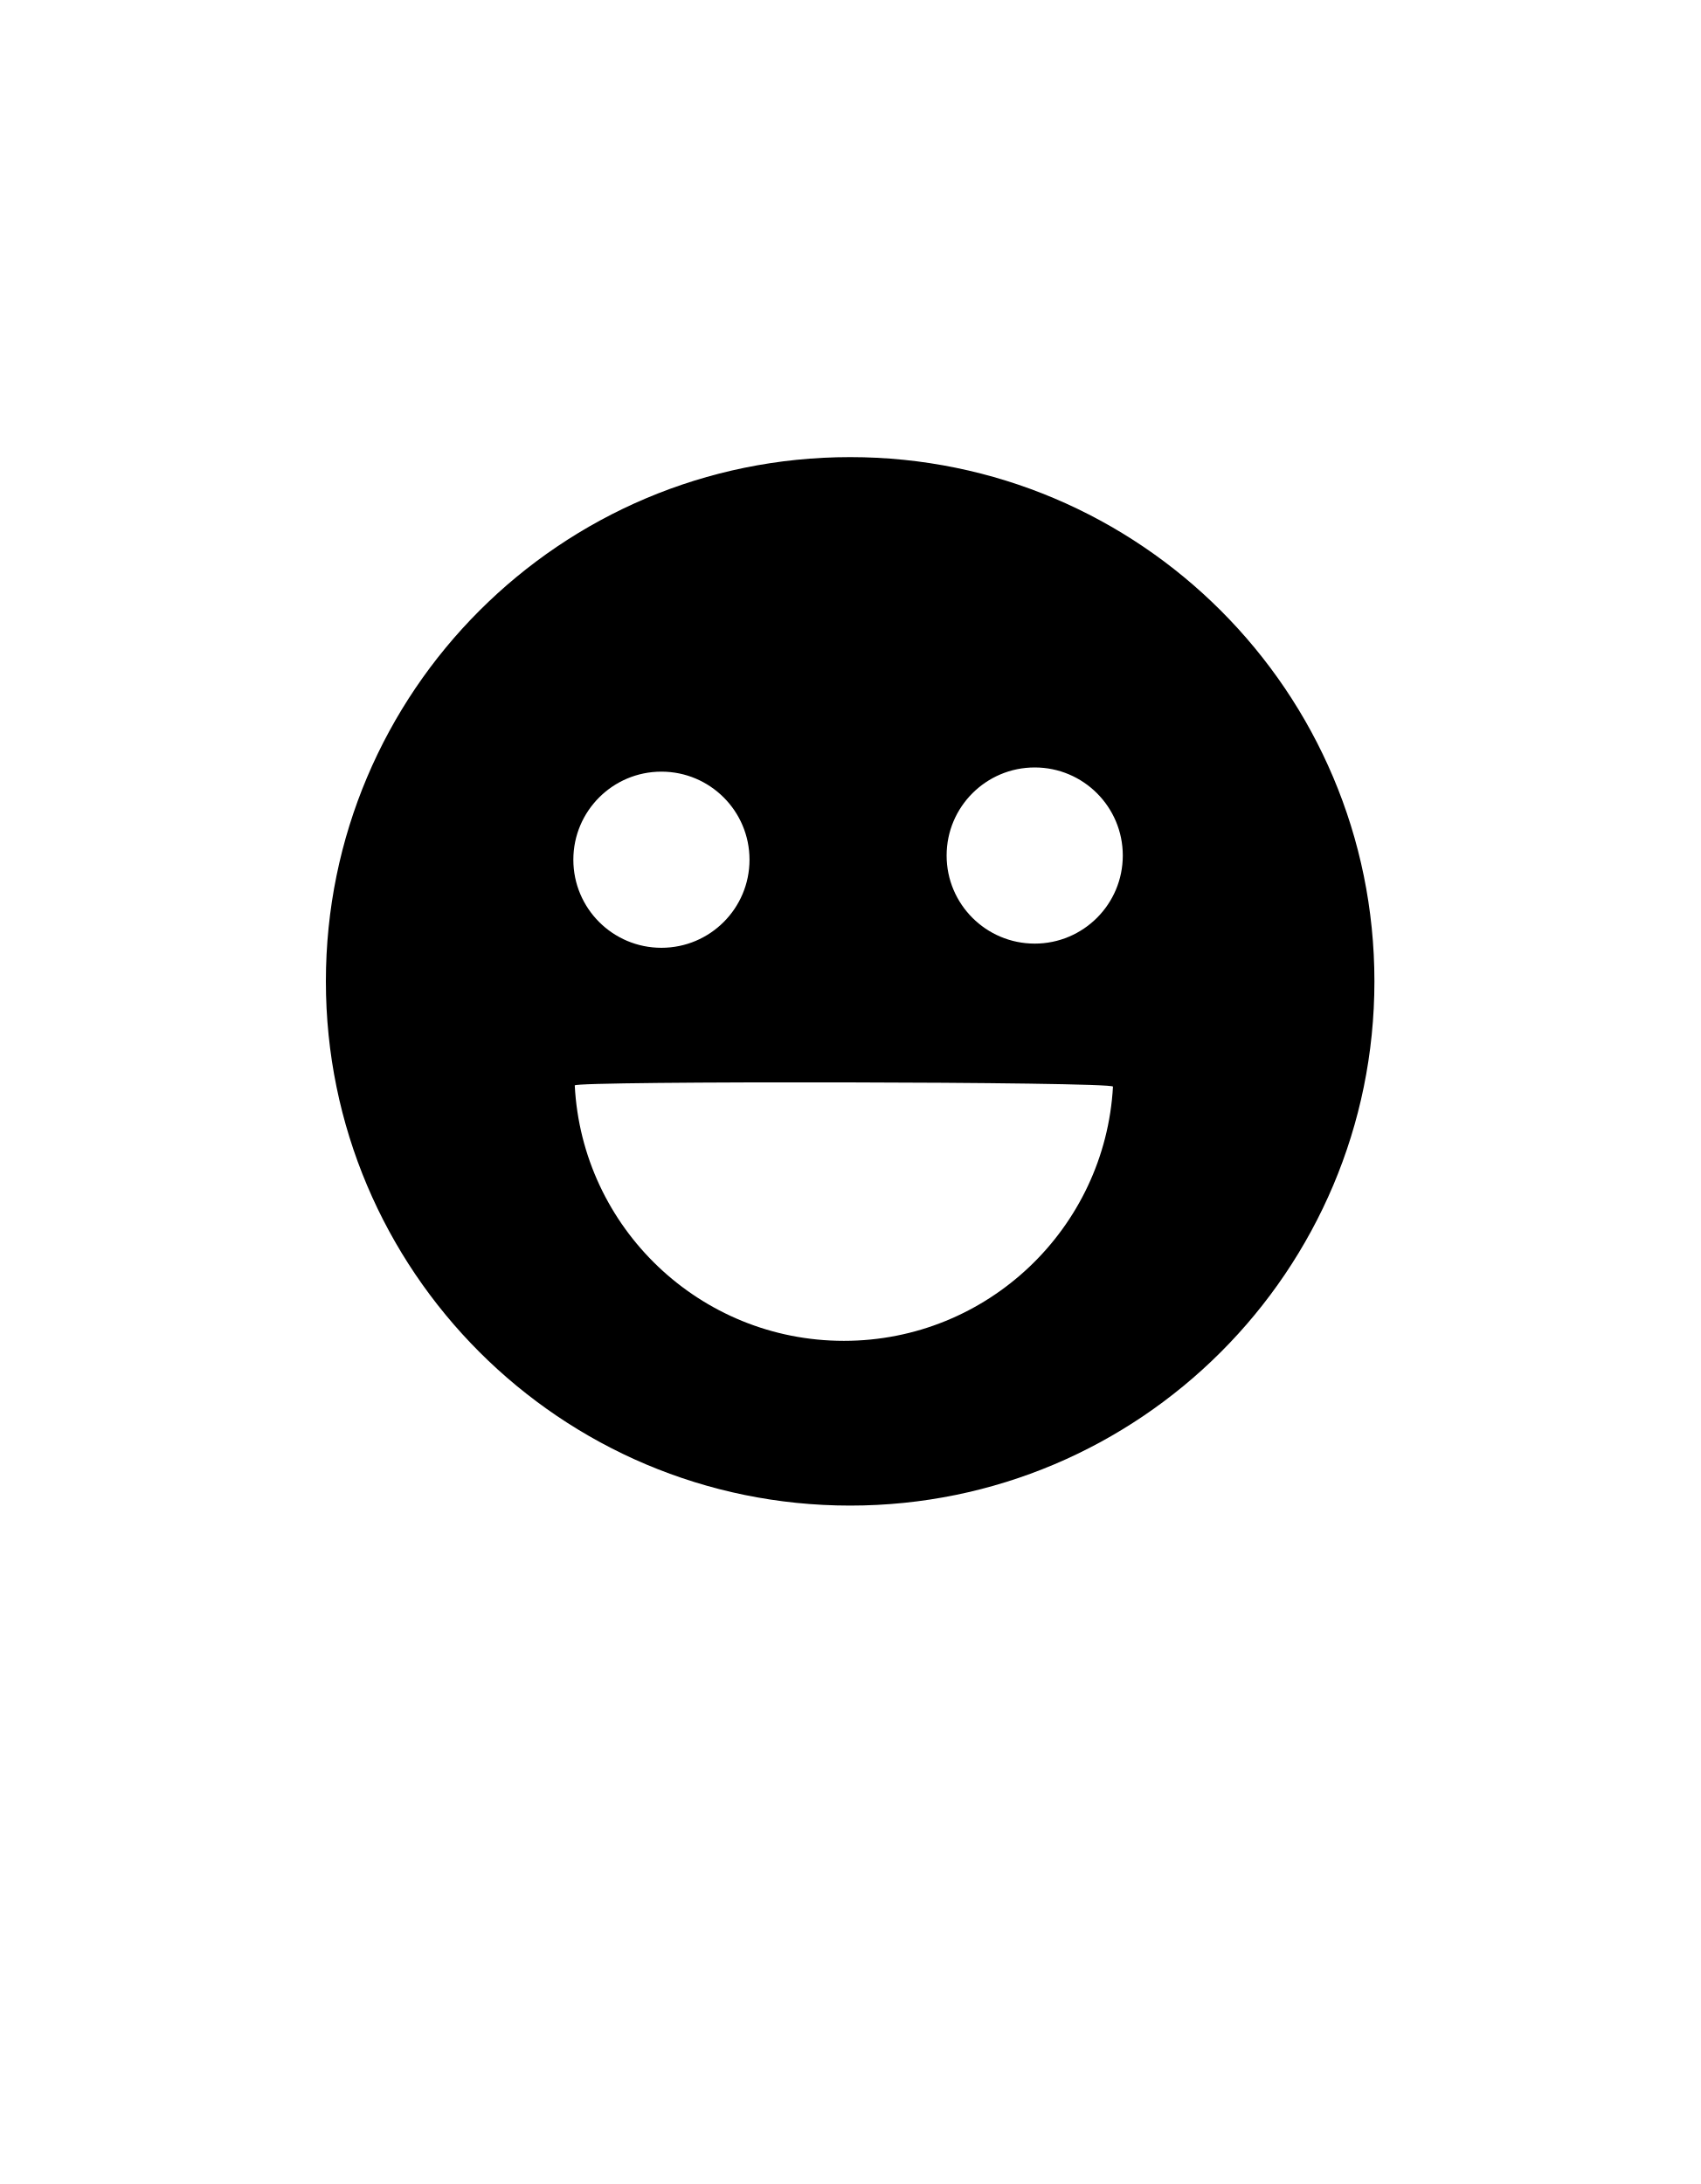
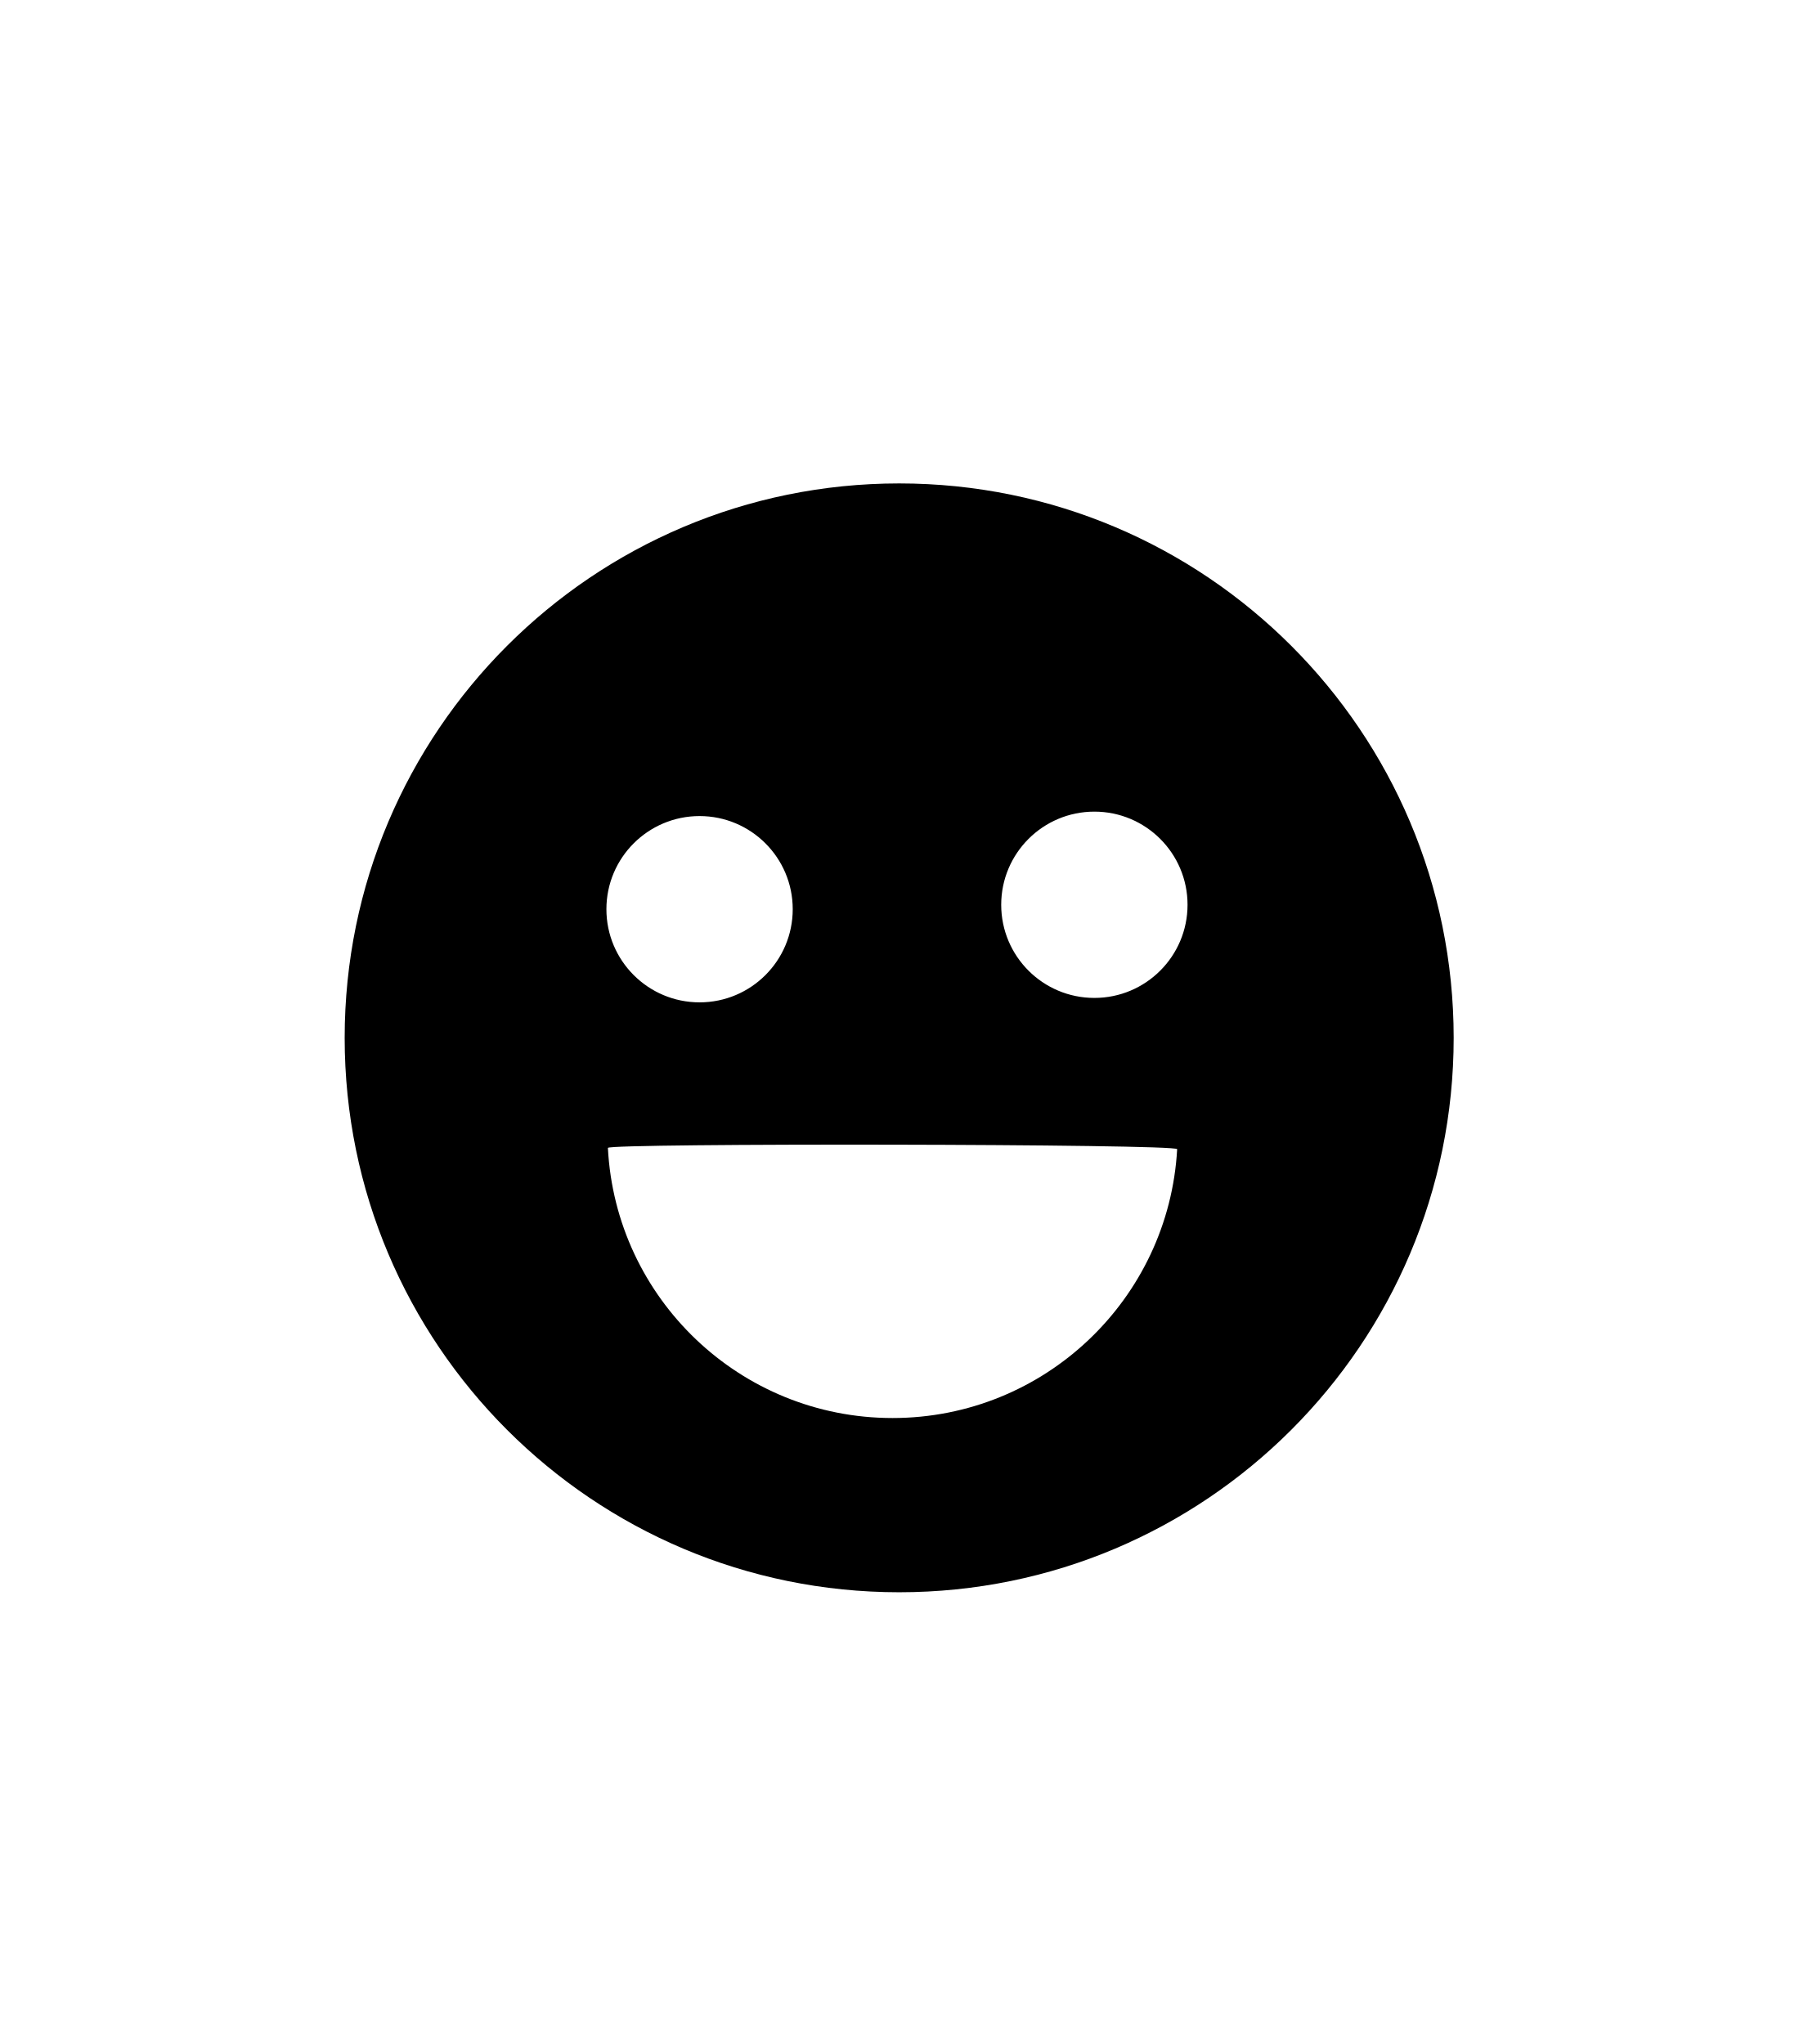
- <svg xmlns="http://www.w3.org/2000/svg" version="1.1" id="Layer_1" x="0px" y="0px" width="87.964px" height="113px" viewBox="0 0 87.964 113" enable-background="new 0 0 87.964 113" xml:space="preserve">
+ <svg xmlns="http://www.w3.org/2000/svg" version="1.1" id="Layer_1" x="0px" y="0px" width="87.964px" height="100px" viewBox="0 0 87.964 100" enable-background="new 0 0 87.964 100" xml:space="preserve">
  <g>
    <path d="M43.984,23.651c-14.98,0-27.124,12.143-27.124,27.124c0,14.979,12.144,27.124,27.124,27.124   c14.98,0,27.124-12.145,27.124-27.124C71.108,35.794,58.964,23.651,43.984,23.651z M34.22,39.925c2.517,0,4.557,2.041,4.557,4.557   c0,2.518-2.041,4.557-4.557,4.557c-2.516,0-4.557-2.04-4.557-4.557C29.663,41.966,31.703,39.925,34.22,39.925z M43.66,69.375   c-7.456,0-13.545-5.854-13.924-13.215c-0.012-0.241,27.859-0.201,27.846,0.062C57.171,63.555,51.095,69.375,43.66,69.375z    M53.533,48.822c-2.517,0-4.558-2.04-4.558-4.557c0-2.516,2.041-4.557,4.558-4.557c2.516,0,4.557,2.041,4.557,4.557   C58.089,46.783,56.048,48.822,53.533,48.822z" />
  </g>
</svg>
